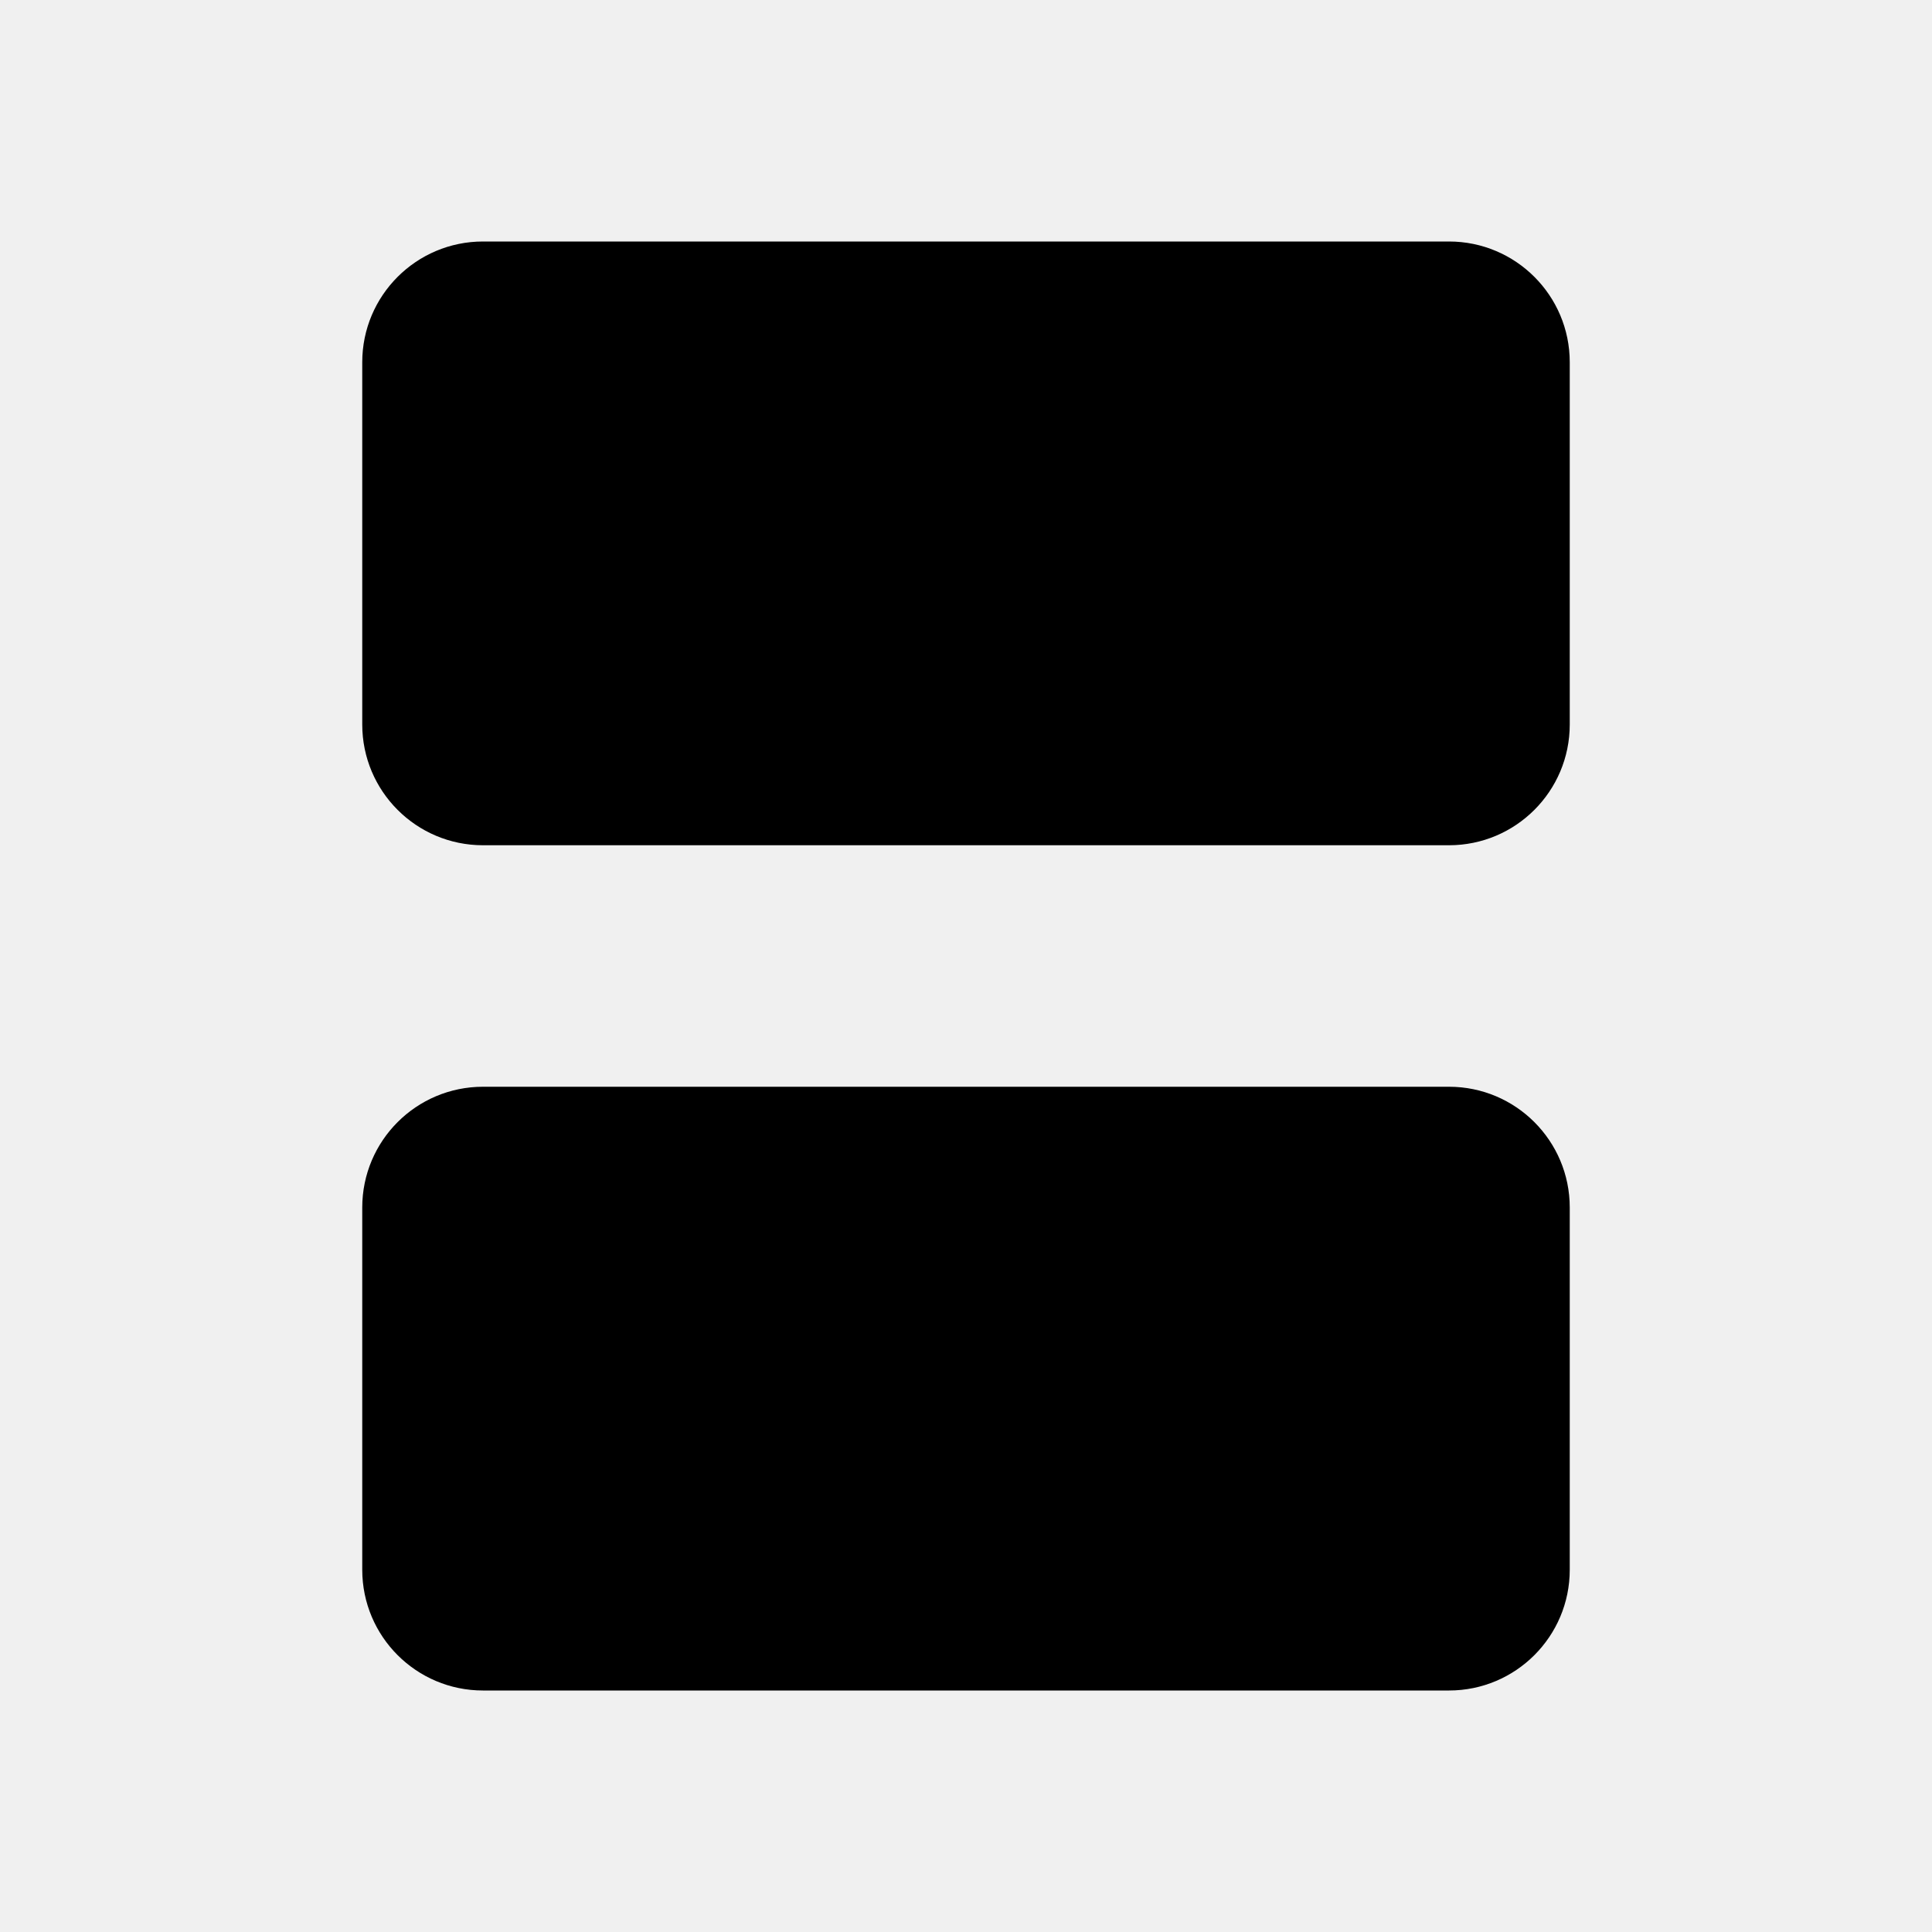
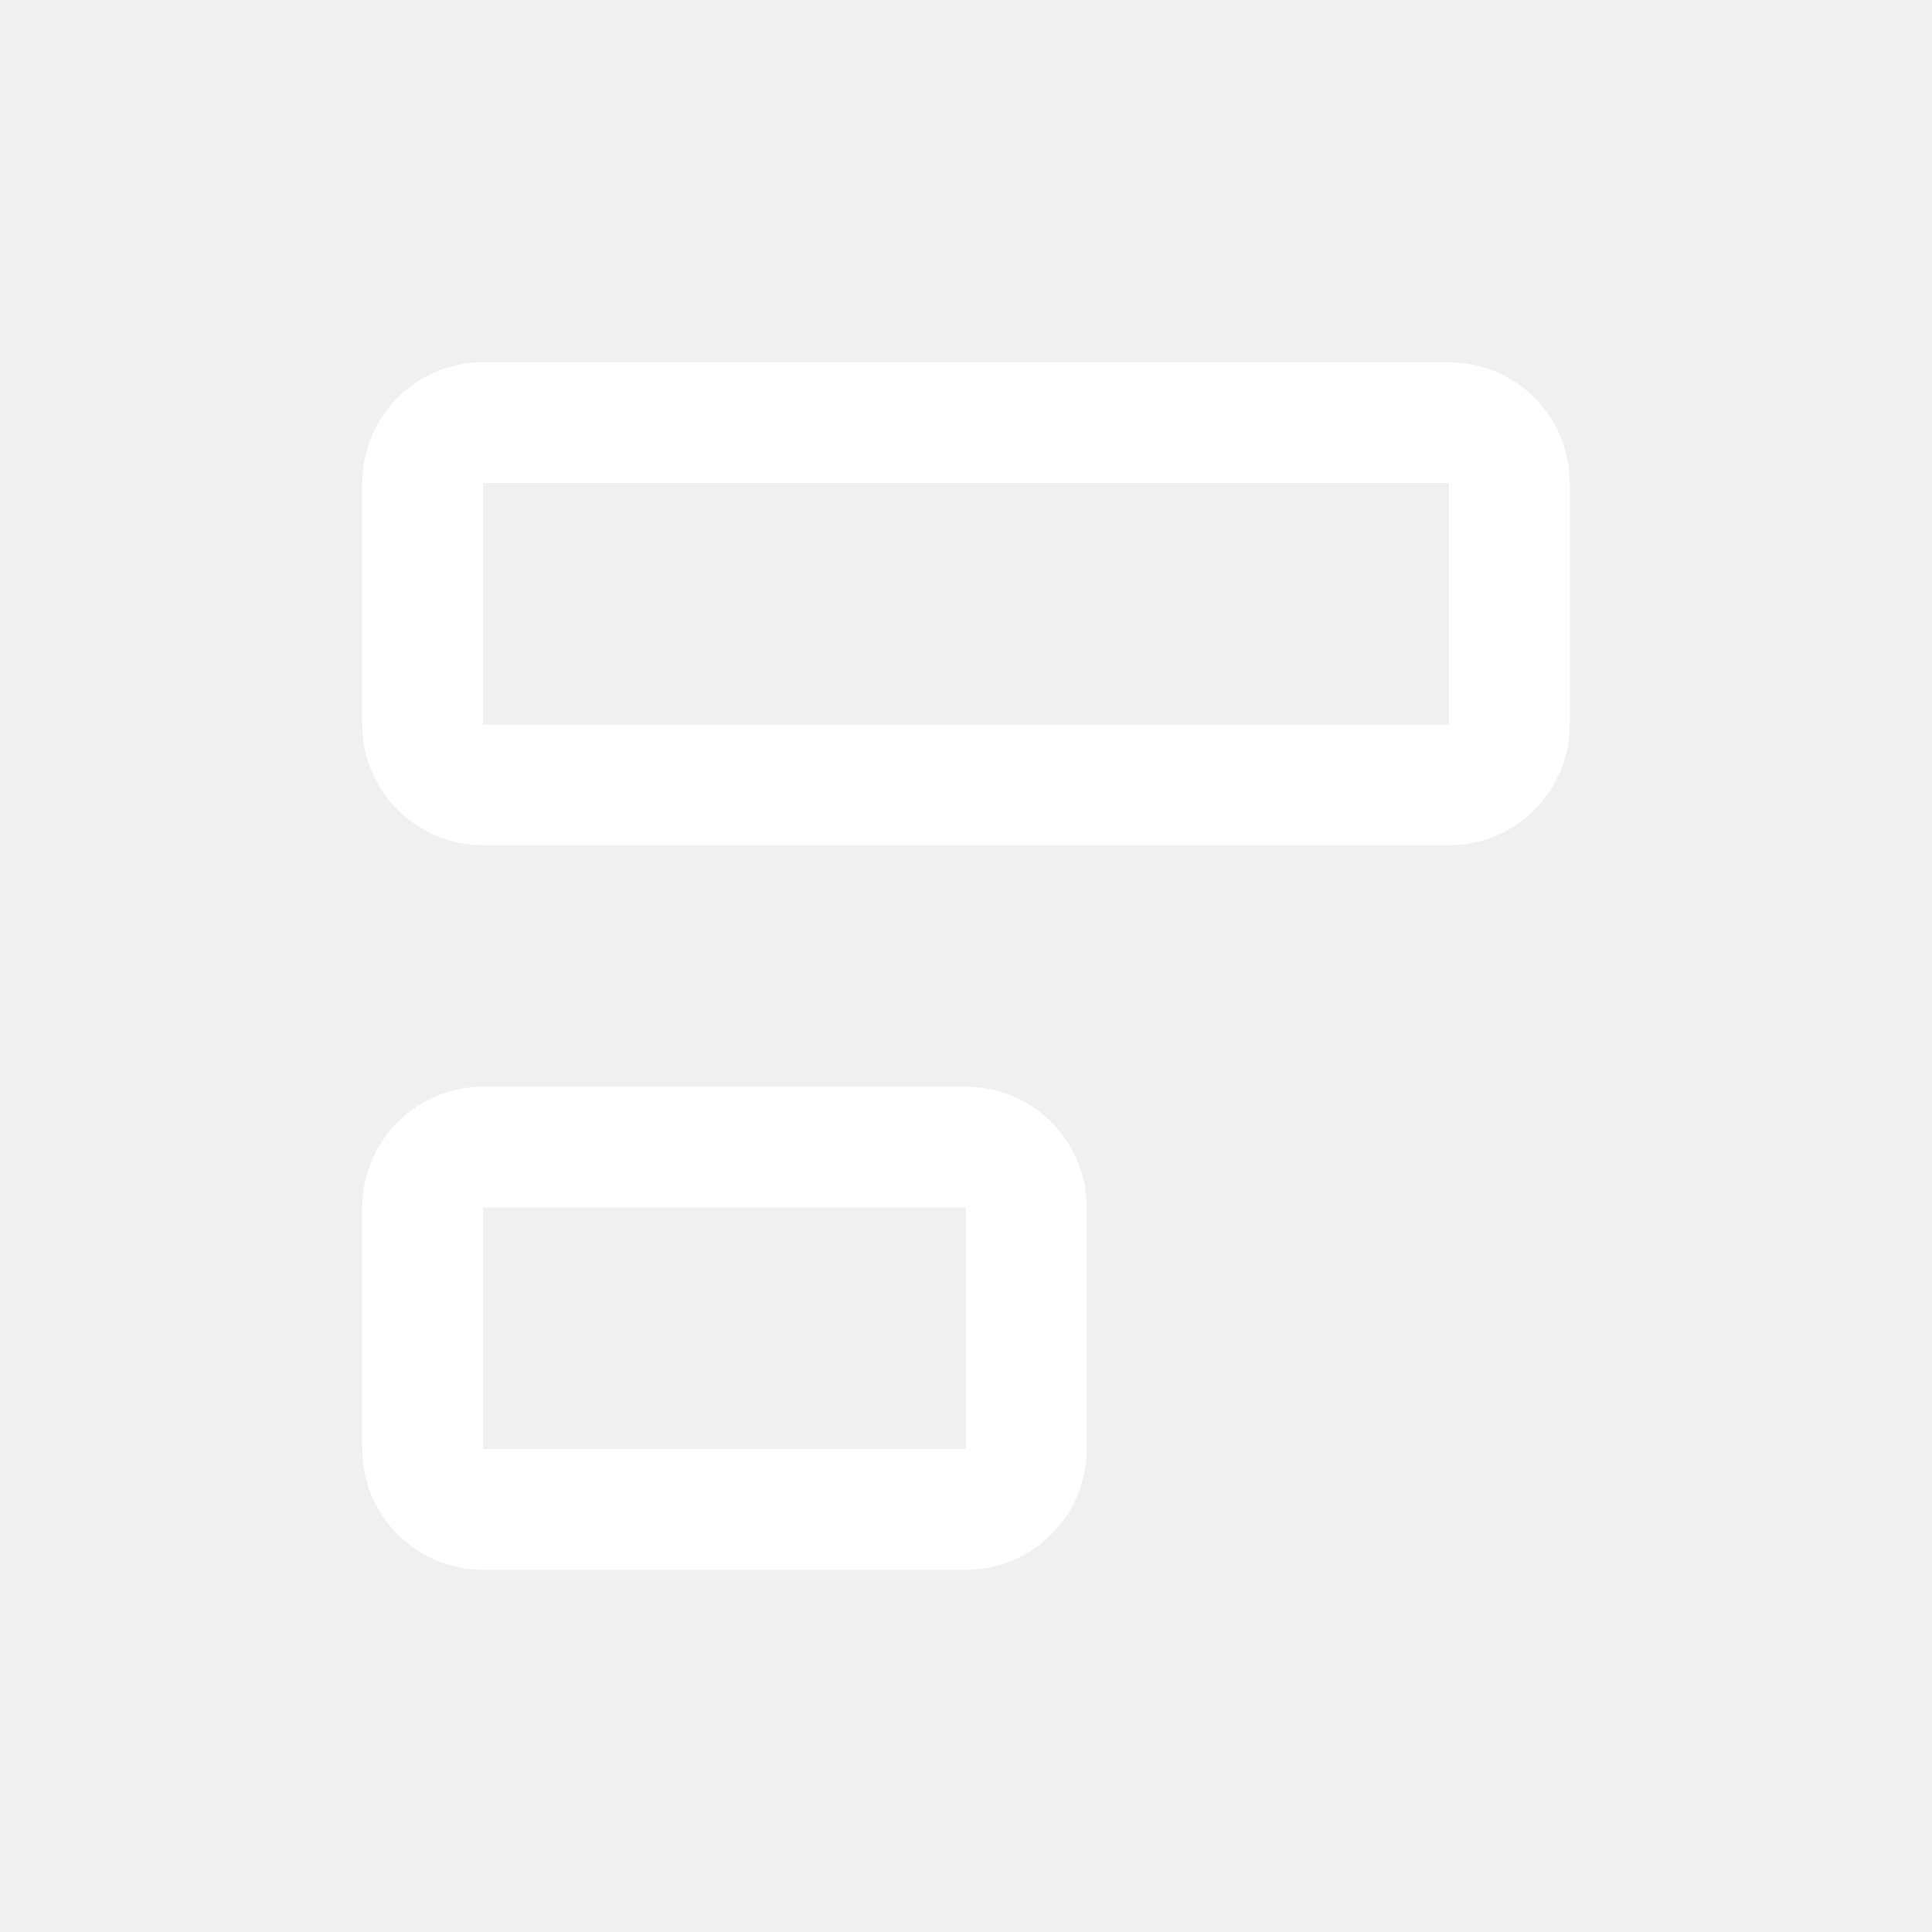
- <svg xmlns="http://www.w3.org/2000/svg" width="16" height="16" viewBox="0 0 16 16" fill="none">
-   <rect x="3" y="2" width="10" height="5" rx="1" fill="black" />
-   <rect x="3" y="9" width="10" height="5" rx="1" fill="black" />
+ <svg xmlns="http://www.w3.org/2000/svg" width="16" height="16" viewBox="0 0 16 16">
+   <path fill-rule="evenodd" d="M1 1l0 2 8 0 0-2-8 0z m0-1c-0.265 0-0.52 0.105-0.707 0.293-0.188 0.188-0.293 0.442-0.293 0.707l0 2c0 0.265 0.105 0.52 0.293 0.707 0.188 0.188 0.442 0.293 0.707 0.293l8 0c0.265 0 0.52-0.105 0.707-0.293 0.188-0.188 0.293-0.442 0.293-0.707l0-2c0-0.265-0.105-0.52-0.293-0.707-0.188-0.188-0.442-0.293-0.707-0.293l-8 0z m0 7l0 2 4 0 0-2-4 0z m0-1c-0.265 0-0.52 0.105-0.707 0.293-0.188 0.188-0.293 0.442-0.293 0.707l0 2c0 0.265 0.105 0.52 0.293 0.707 0.188 0.188 0.442 0.293 0.707 0.293l4 0c0.265 0 0.52-0.105 0.707-0.293 0.188-0.188 0.293-0.442 0.293-0.707l0-2c0-0.265-0.105-0.52-0.293-0.707-0.188-0.188-0.442-0.293-0.707-0.293l-4 0z" transform="translate(3 3)" fill="#ffffff" />
</svg>
